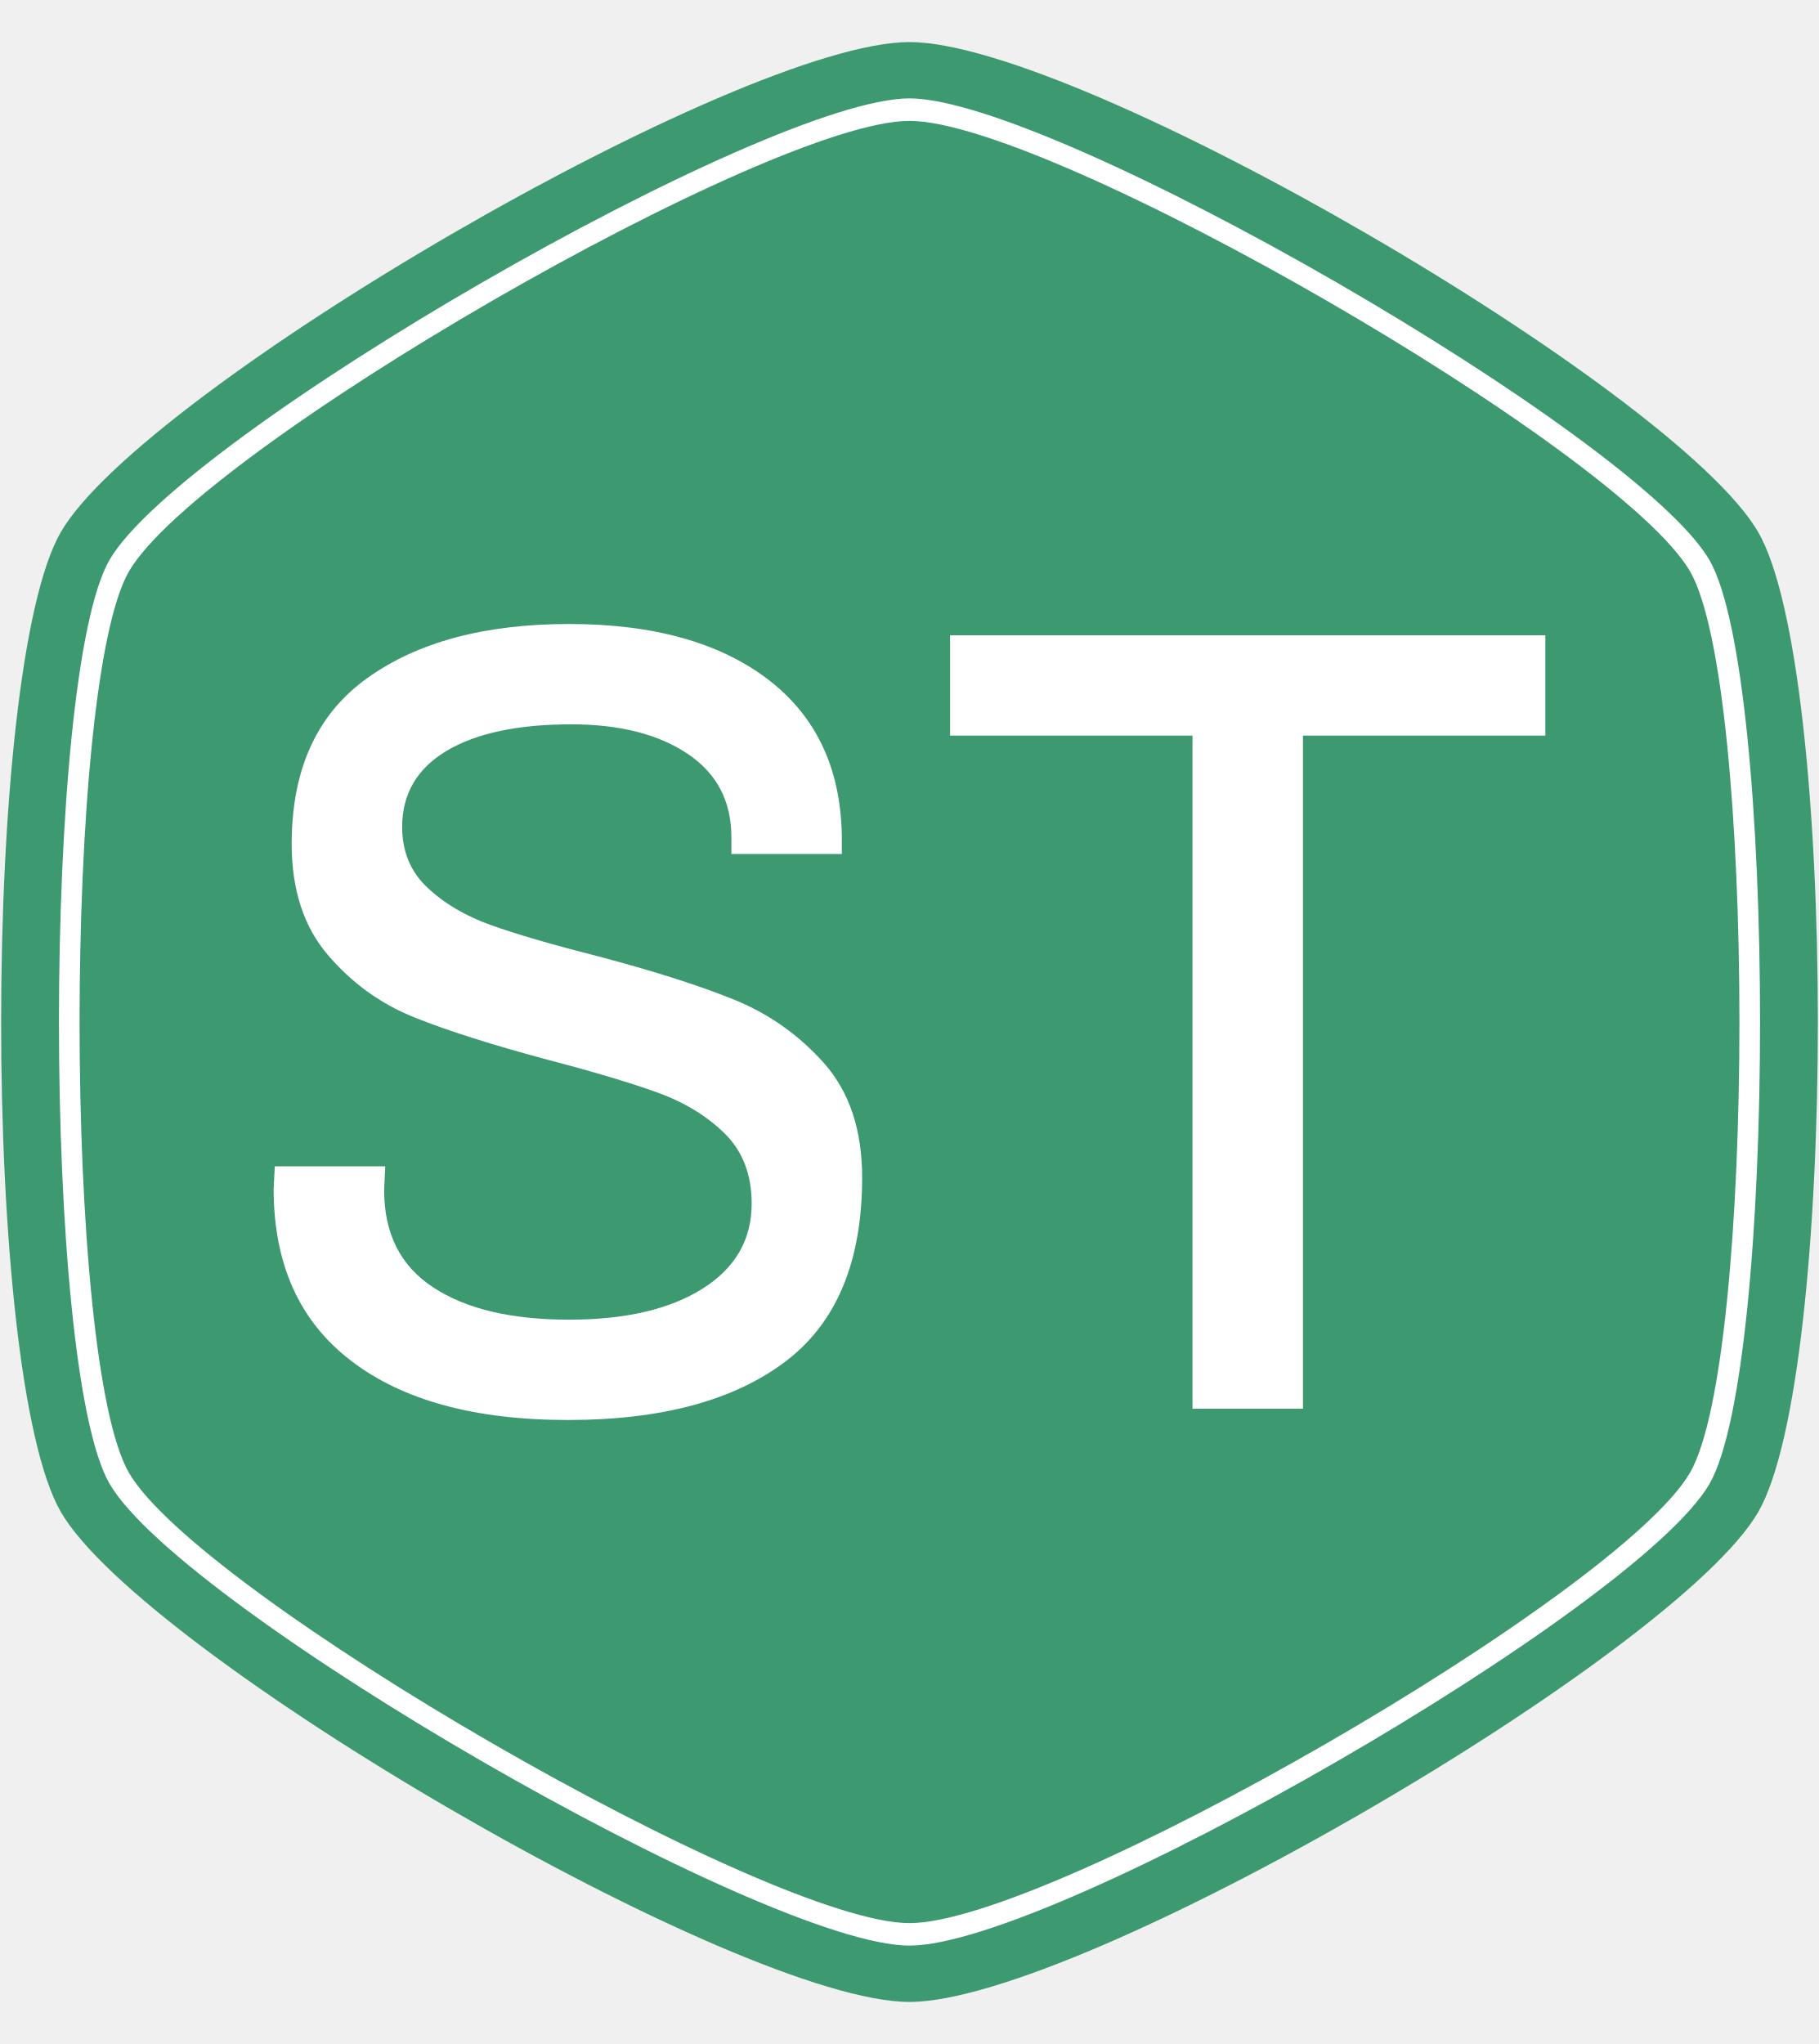
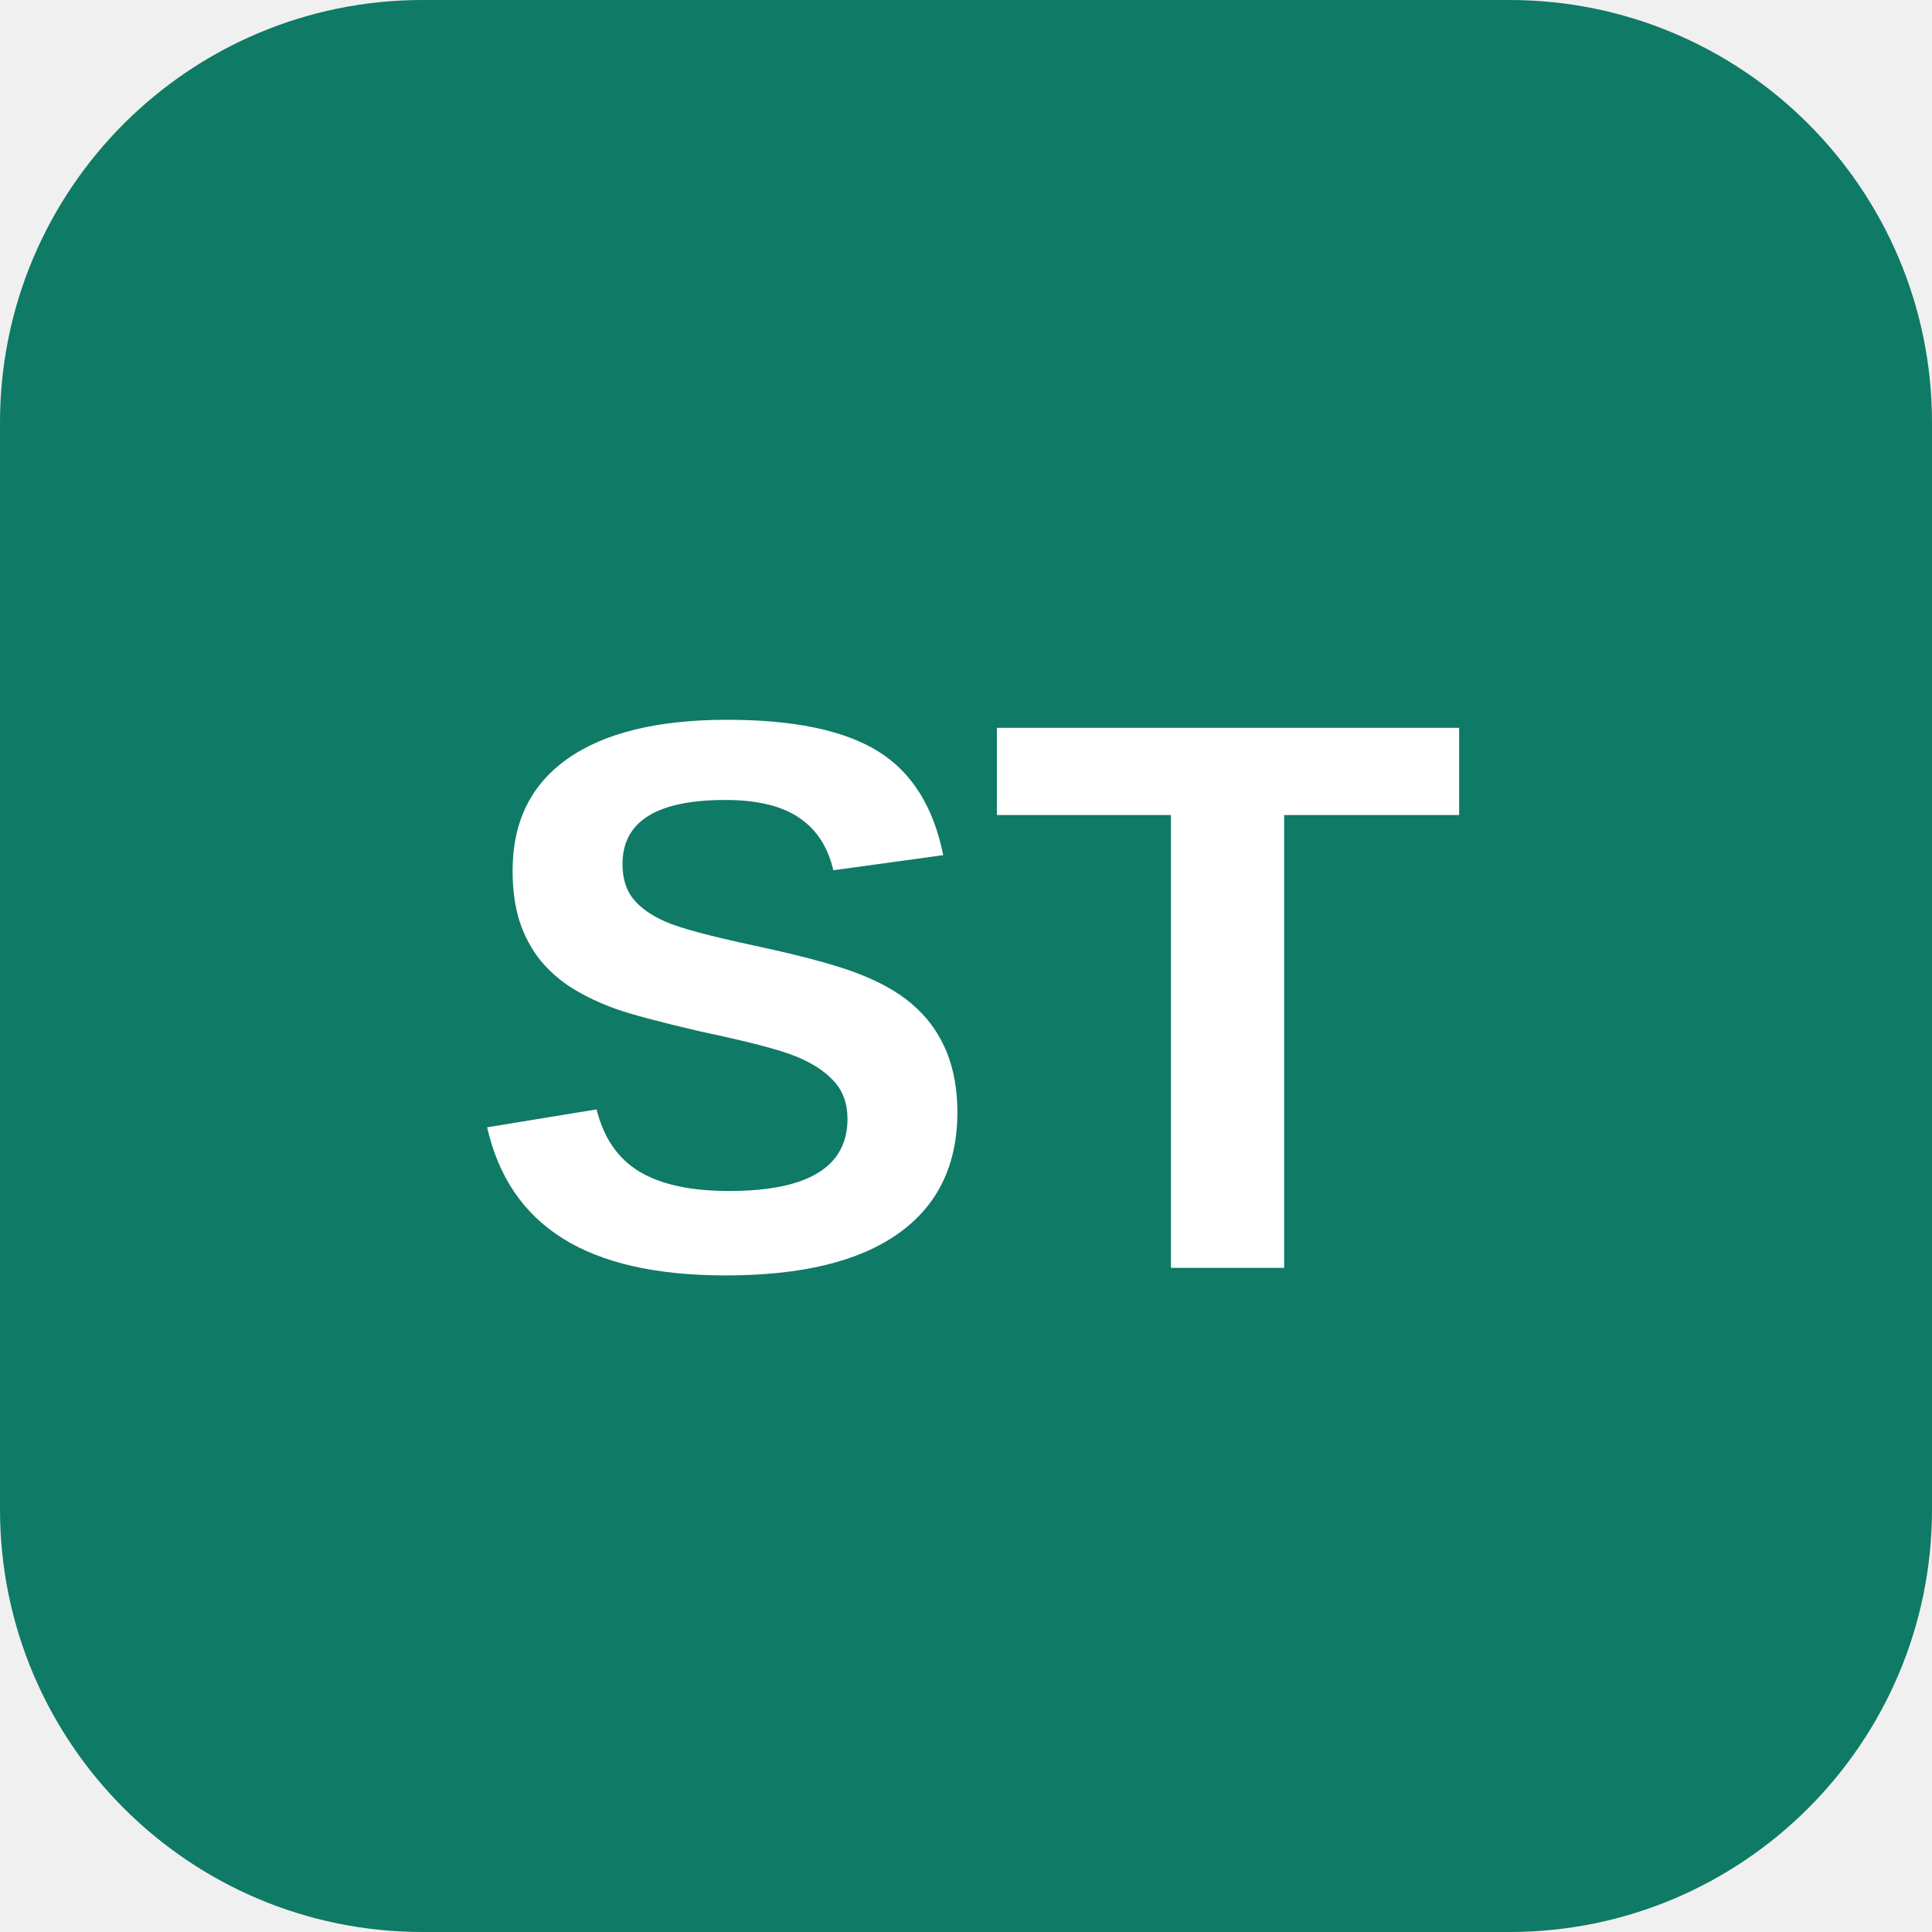
- <svg xmlns="http://www.w3.org/2000/svg" width="890" height="1000" viewBox="0 0 890 1000" fill="none">
-   <path d="M82 220.5L40 278.5L16 368.5V516L29 711.5L64 761L176.5 846L298.5 913.5L438 966.5L567.5 928L811.5 777L858 711.5L870.5 583V448.5V358.5L842 257.5L733 171L567.5 75L438 31.5L237.5 119.5L82 220.5Z" fill="white" stroke="black" />
-   <g clip-path="url(#clip0_1_113)">
-     <g clip-path="url(#clip1_1_113)">
-       <g clip-path="url(#clip2_1_113)">
-         <path d="M826.919 279.57C792.403 219.82 513.936 59.139 445 59.139C376.064 59.139 97.7 219.82 63.081 279.57C30.883 335.181 30.883 664.919 63.081 720.531C97.7 780.181 376.064 940.861 445 940.861C513.936 940.861 792.4 780.181 826.919 720.431C859.117 664.82 859.117 335.181 826.919 279.57ZM860.225 260.292C820.056 190.853 528.367 20.583 445 20.583C361.633 20.583 69.944 190.853 29.775 260.292C-9.183 327.511 -9.183 672.489 29.775 739.708C69.944 809.147 361.633 979.417 445 979.417C528.367 979.417 820.056 809.147 860.225 739.808C899.183 672.489 899.183 327.511 860.225 260.292ZM836.406 725.981C800.981 787.245 515.65 951.861 445 951.864C374.35 951.864 89.019 787.147 53.594 725.881C20.592 668.856 20.592 330.942 53.594 273.917C89.019 212.753 374.35 48.136 445 48.136C515.65 48.136 800.981 212.853 836.406 274.02C869.408 331.045 869.408 668.958 836.406 725.981Z" fill="#3D9970" />
-         <g clip-path="url(#clip3_1_113)">
-           <g clip-path="url(#clip4_1_113)">
-             <g clip-path="url(#clip5_1_113)">
-               <g clip-path="url(#clip6_1_113)">
-                 <g clip-path="url(#clip7_1_113)">
-                   <g clip-path="url(#clip8_1_113)">
-                     <g clip-path="url(#clip9_1_113)">
-                       <path d="M278.412 305.28C319.967 305.28 352.623 314.473 376.379 332.861C400.062 351.248 411.903 377.358 411.903 411.19V417.809H357.845V409.535C357.845 391.883 350.674 378.277 336.332 368.716C321.99 359.154 303.051 354.374 279.515 354.374C253.406 354.374 233.106 358.676 218.617 367.281C204.054 375.96 196.773 388.39 196.773 404.571C196.773 416.706 200.929 426.635 209.24 434.358C217.477 442.08 227.774 448.148 240.13 452.561C252.413 456.974 269.402 461.939 291.099 467.455C319.048 474.81 341.664 481.981 358.948 488.968C376.232 495.955 391.052 506.436 403.408 520.41C415.691 534.384 421.832 552.955 421.832 576.123C421.832 617.31 409.255 647.355 384.102 666.257C358.874 685.233 323.461 694.72 277.861 694.72C232.26 694.72 196.883 685.049 171.73 665.705C146.502 646.436 133.889 618.413 133.889 581.639L134.441 570.607H188.499L187.947 582.191C187.947 603.52 195.964 619.406 211.998 629.85C227.958 640.368 250.096 645.626 278.412 645.626C305.993 645.626 327.8 640.552 343.834 630.402C359.794 620.326 367.774 606.462 367.774 588.81C367.774 574.836 363.471 563.509 354.866 554.831C346.187 546.225 335.339 539.532 322.321 534.752C309.229 529.971 291.467 524.639 269.035 518.755C241.454 511.4 219.389 504.413 202.841 497.794C186.292 491.174 172.134 480.951 160.366 467.124C148.599 453.37 142.715 435.277 142.715 412.845C142.715 376.438 155.034 349.409 179.673 331.757C204.312 314.106 237.225 305.28 278.412 305.28ZM464.858 310.796H756.111V359.89H637.514V689.204H583.455V359.89H464.858V310.796Z" fill="white" />
-                     </g>
-                   </g>
-                 </g>
-               </g>
-             </g>
-           </g>
-         </g>
-       </g>
-     </g>
-   </g>
-   <defs>
-     <clipPath id="clip0_1_113">
-       <rect width="888.889" height="1000" fill="white" transform="translate(0.555542)" />
-     </clipPath>
-     <clipPath id="clip1_1_113">
-       <rect width="888.889" height="1000" fill="white" transform="translate(0.555542)" />
-     </clipPath>
-     <clipPath id="clip2_1_113">
-       <rect width="888.889" height="1000" fill="white" transform="translate(0.555542)" />
-     </clipPath>
-     <clipPath id="clip3_1_113">
-       <rect width="622.222" height="389.44" fill="white" transform="translate(133.889 305.28)" />
-     </clipPath>
-     <clipPath id="clip4_1_113">
-       <rect width="622.222" height="389.44" fill="white" transform="translate(133.889 305.28)" />
-     </clipPath>
-     <clipPath id="clip5_1_113">
-       <rect width="622.222" height="389.44" fill="white" transform="translate(133.889 305.28)" />
-     </clipPath>
-     <clipPath id="clip6_1_113">
-       <rect width="622.222" height="389.44" fill="white" transform="translate(133.889 305.28)" />
-     </clipPath>
-     <clipPath id="clip7_1_113">
-       <rect width="622.222" height="389.44" fill="white" transform="translate(133.889 305.28)" />
-     </clipPath>
-     <clipPath id="clip8_1_113">
-       <rect width="622.222" height="389.44" fill="white" transform="translate(133.889 305.28)" />
-     </clipPath>
-     <clipPath id="clip9_1_113">
-       <rect width="622.222" height="389.44" fill="white" transform="translate(133.889 305.28)" />
-     </clipPath>
-   </defs>
+ <svg xmlns="http://www.w3.org/2000/svg" viewBox="0 0 64 64">
+   <rect width="64" height="64" rx="14" fill="#0f7a66" />
+   <text x="32" y="42" text-anchor="middle" font-family="Arial, Helvetica, sans-serif" font-size="26" font-weight="700" fill="#ffffff">ST</text>
</svg>
